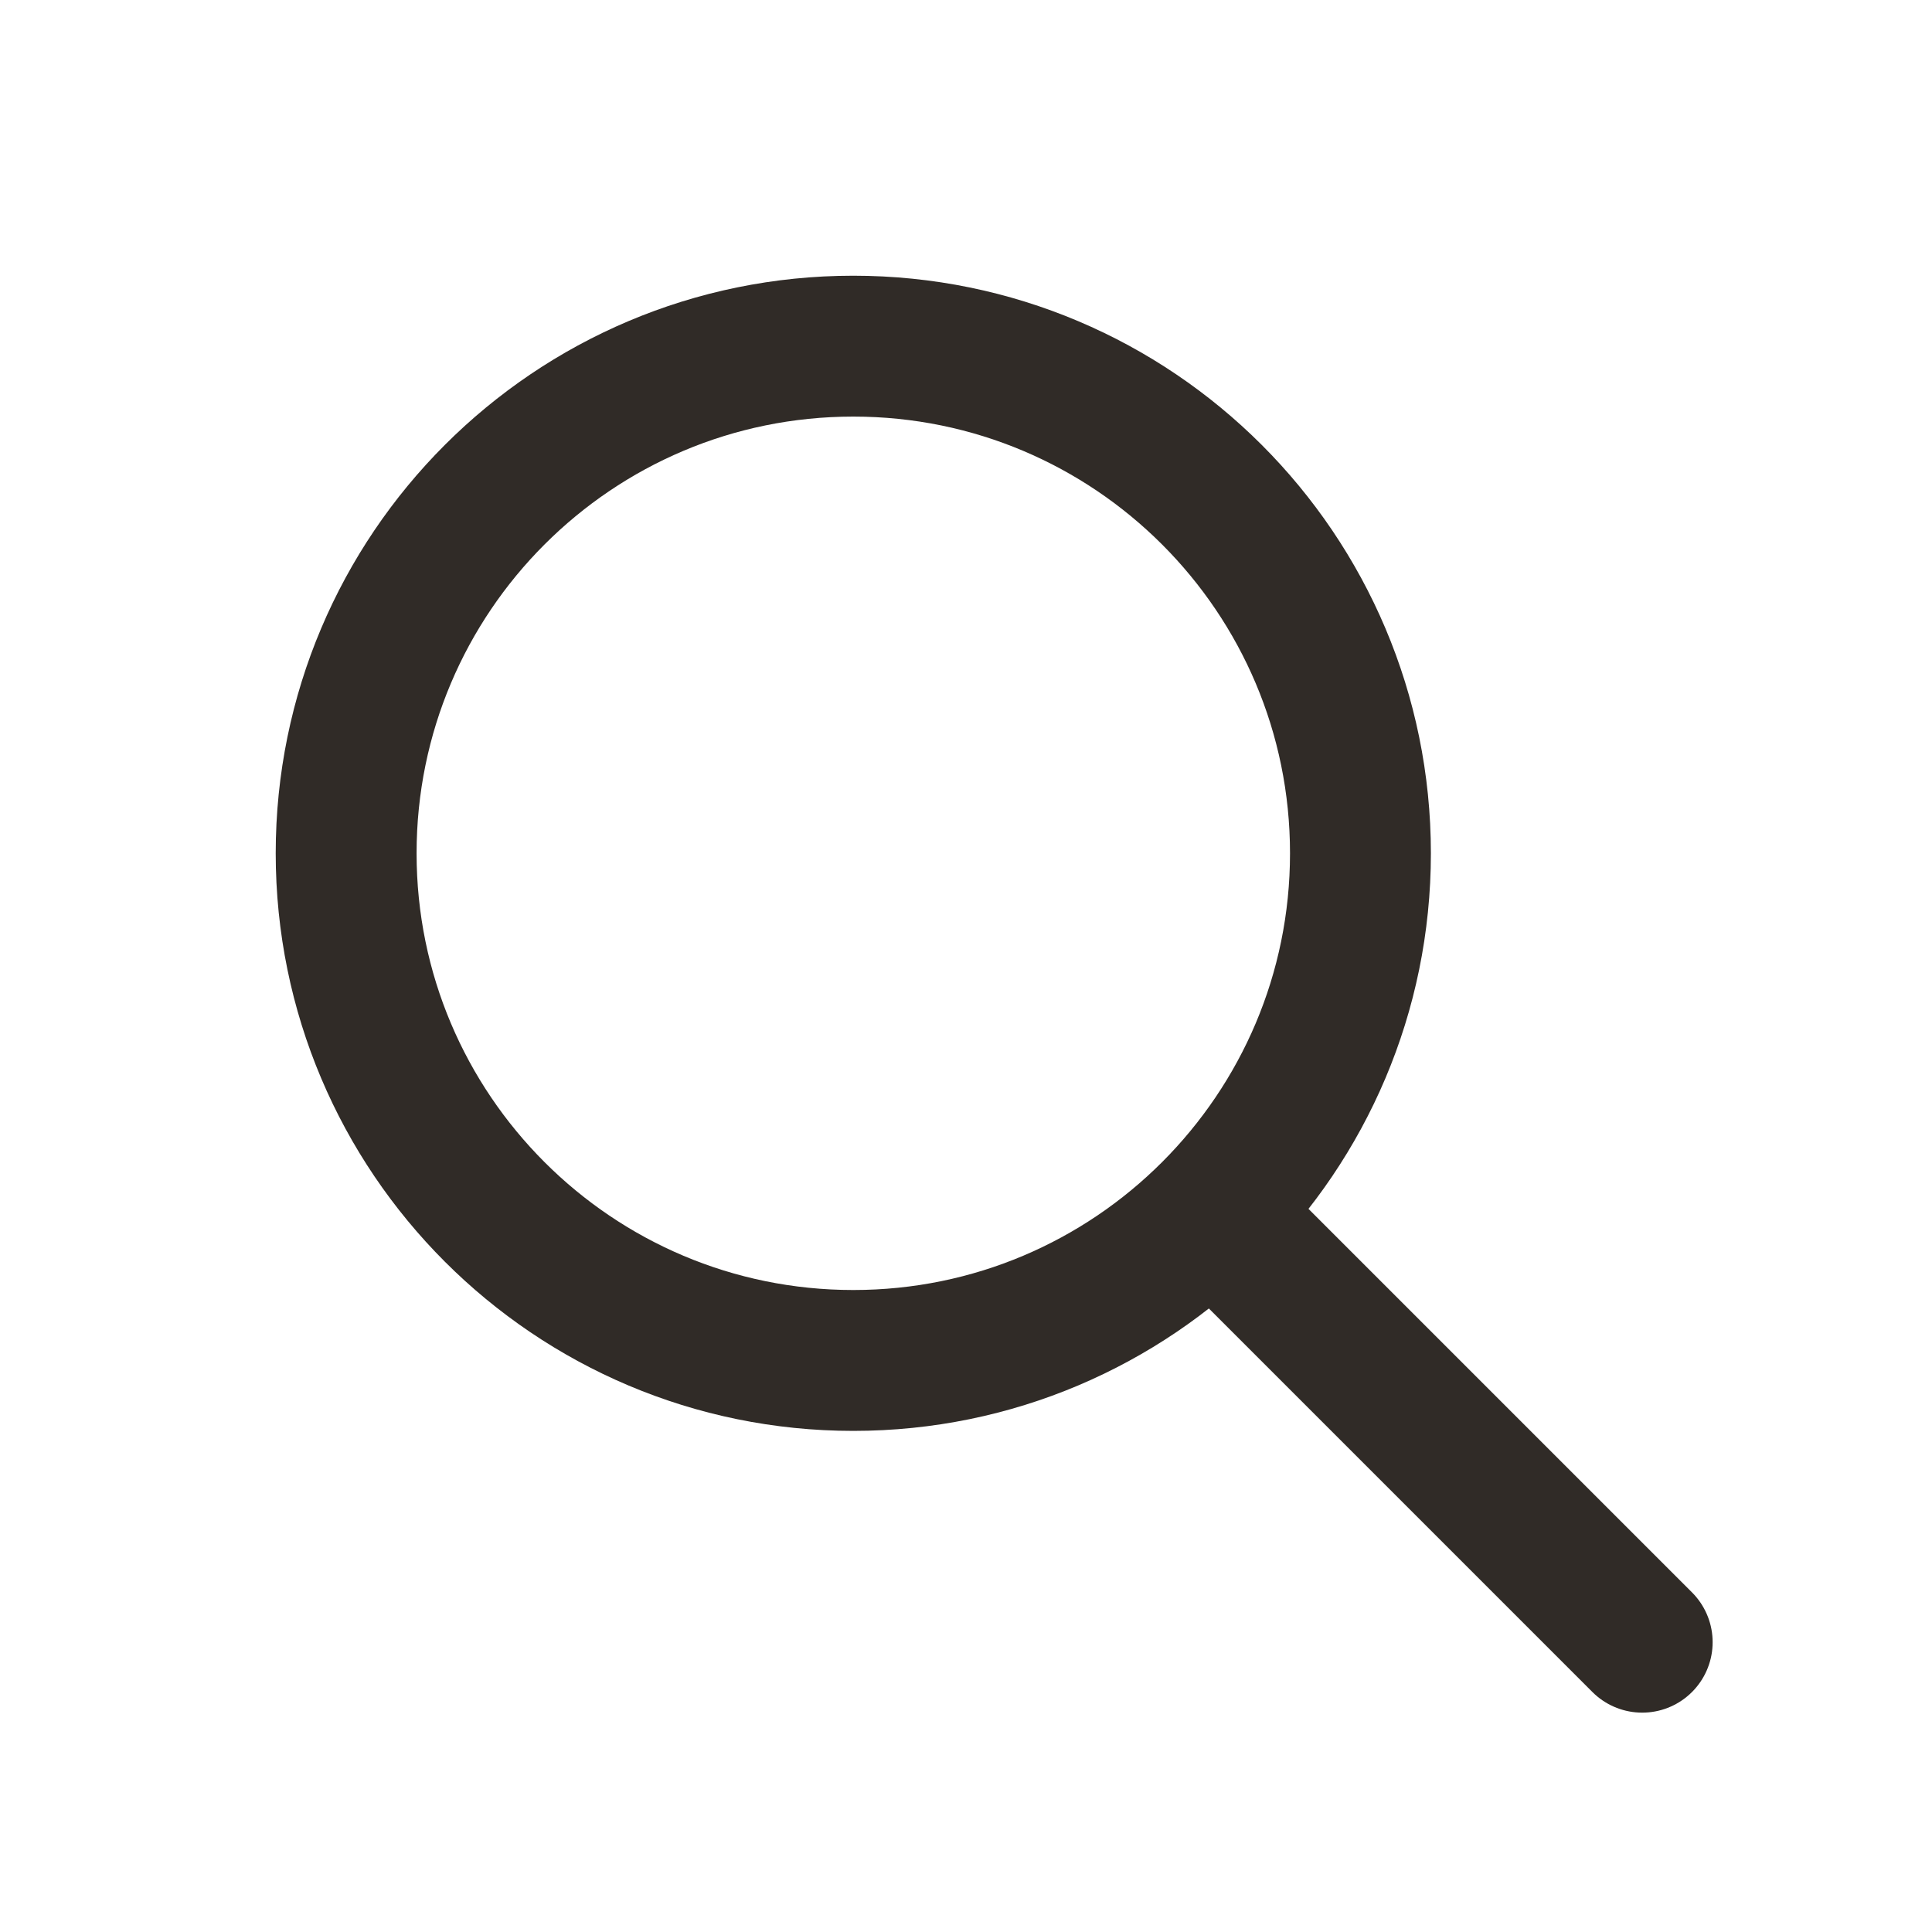
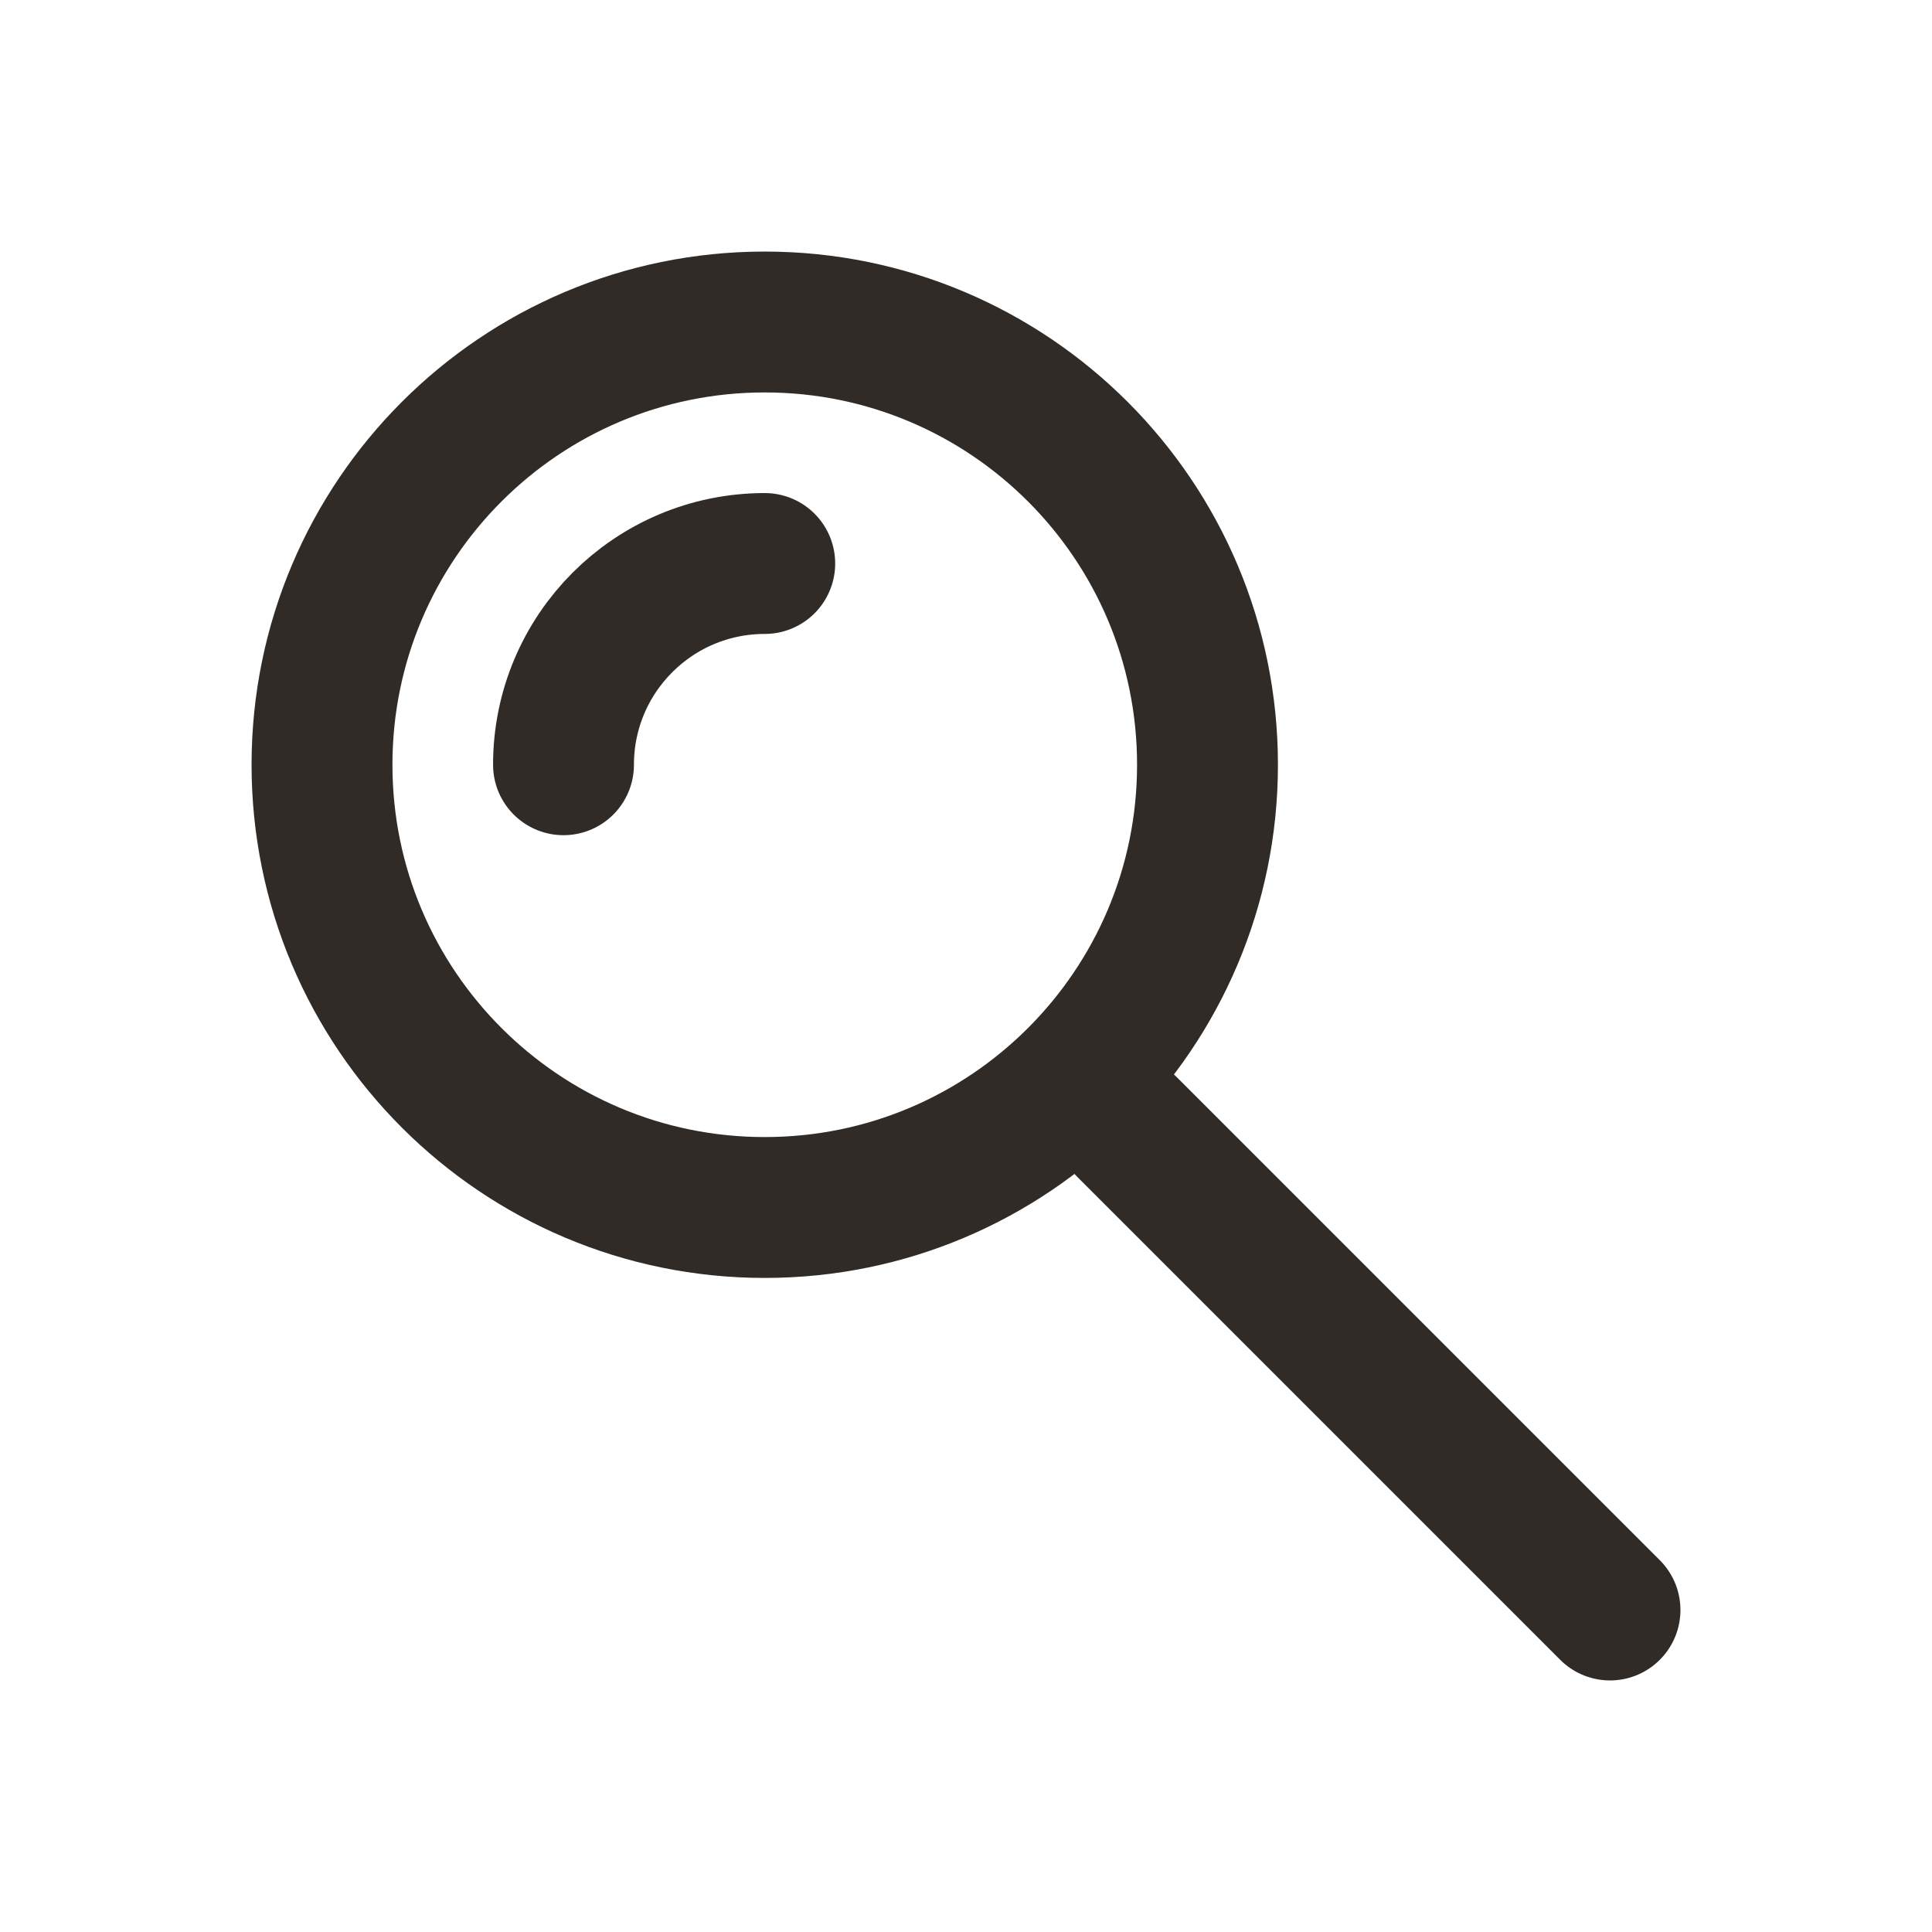
<svg xmlns="http://www.w3.org/2000/svg" viewBox="0 0 24 24" width="24" height="24" role="img" aria-label="搜索" fill="none" stroke="#302B27" stroke-width="1.75" stroke-linecap="round" stroke-linejoin="round">
-   <path d="M10.6 4.3a6.3 6.3 0 1 0 0 12.6 6.3 6.3 0 0 0 0-12.6Z" />
-   <path d="m15.3 15.3 5.1 5.1" />
+   <path d="M4 9.5a5.5 5.5 0 1 0 11 0 5.5 5.5 0 0 0-11 0Z" />
+   <path d="m14 14 6 6M7 9.5A2.5 2.5 0 0 1 9.5 7" />
</svg>
